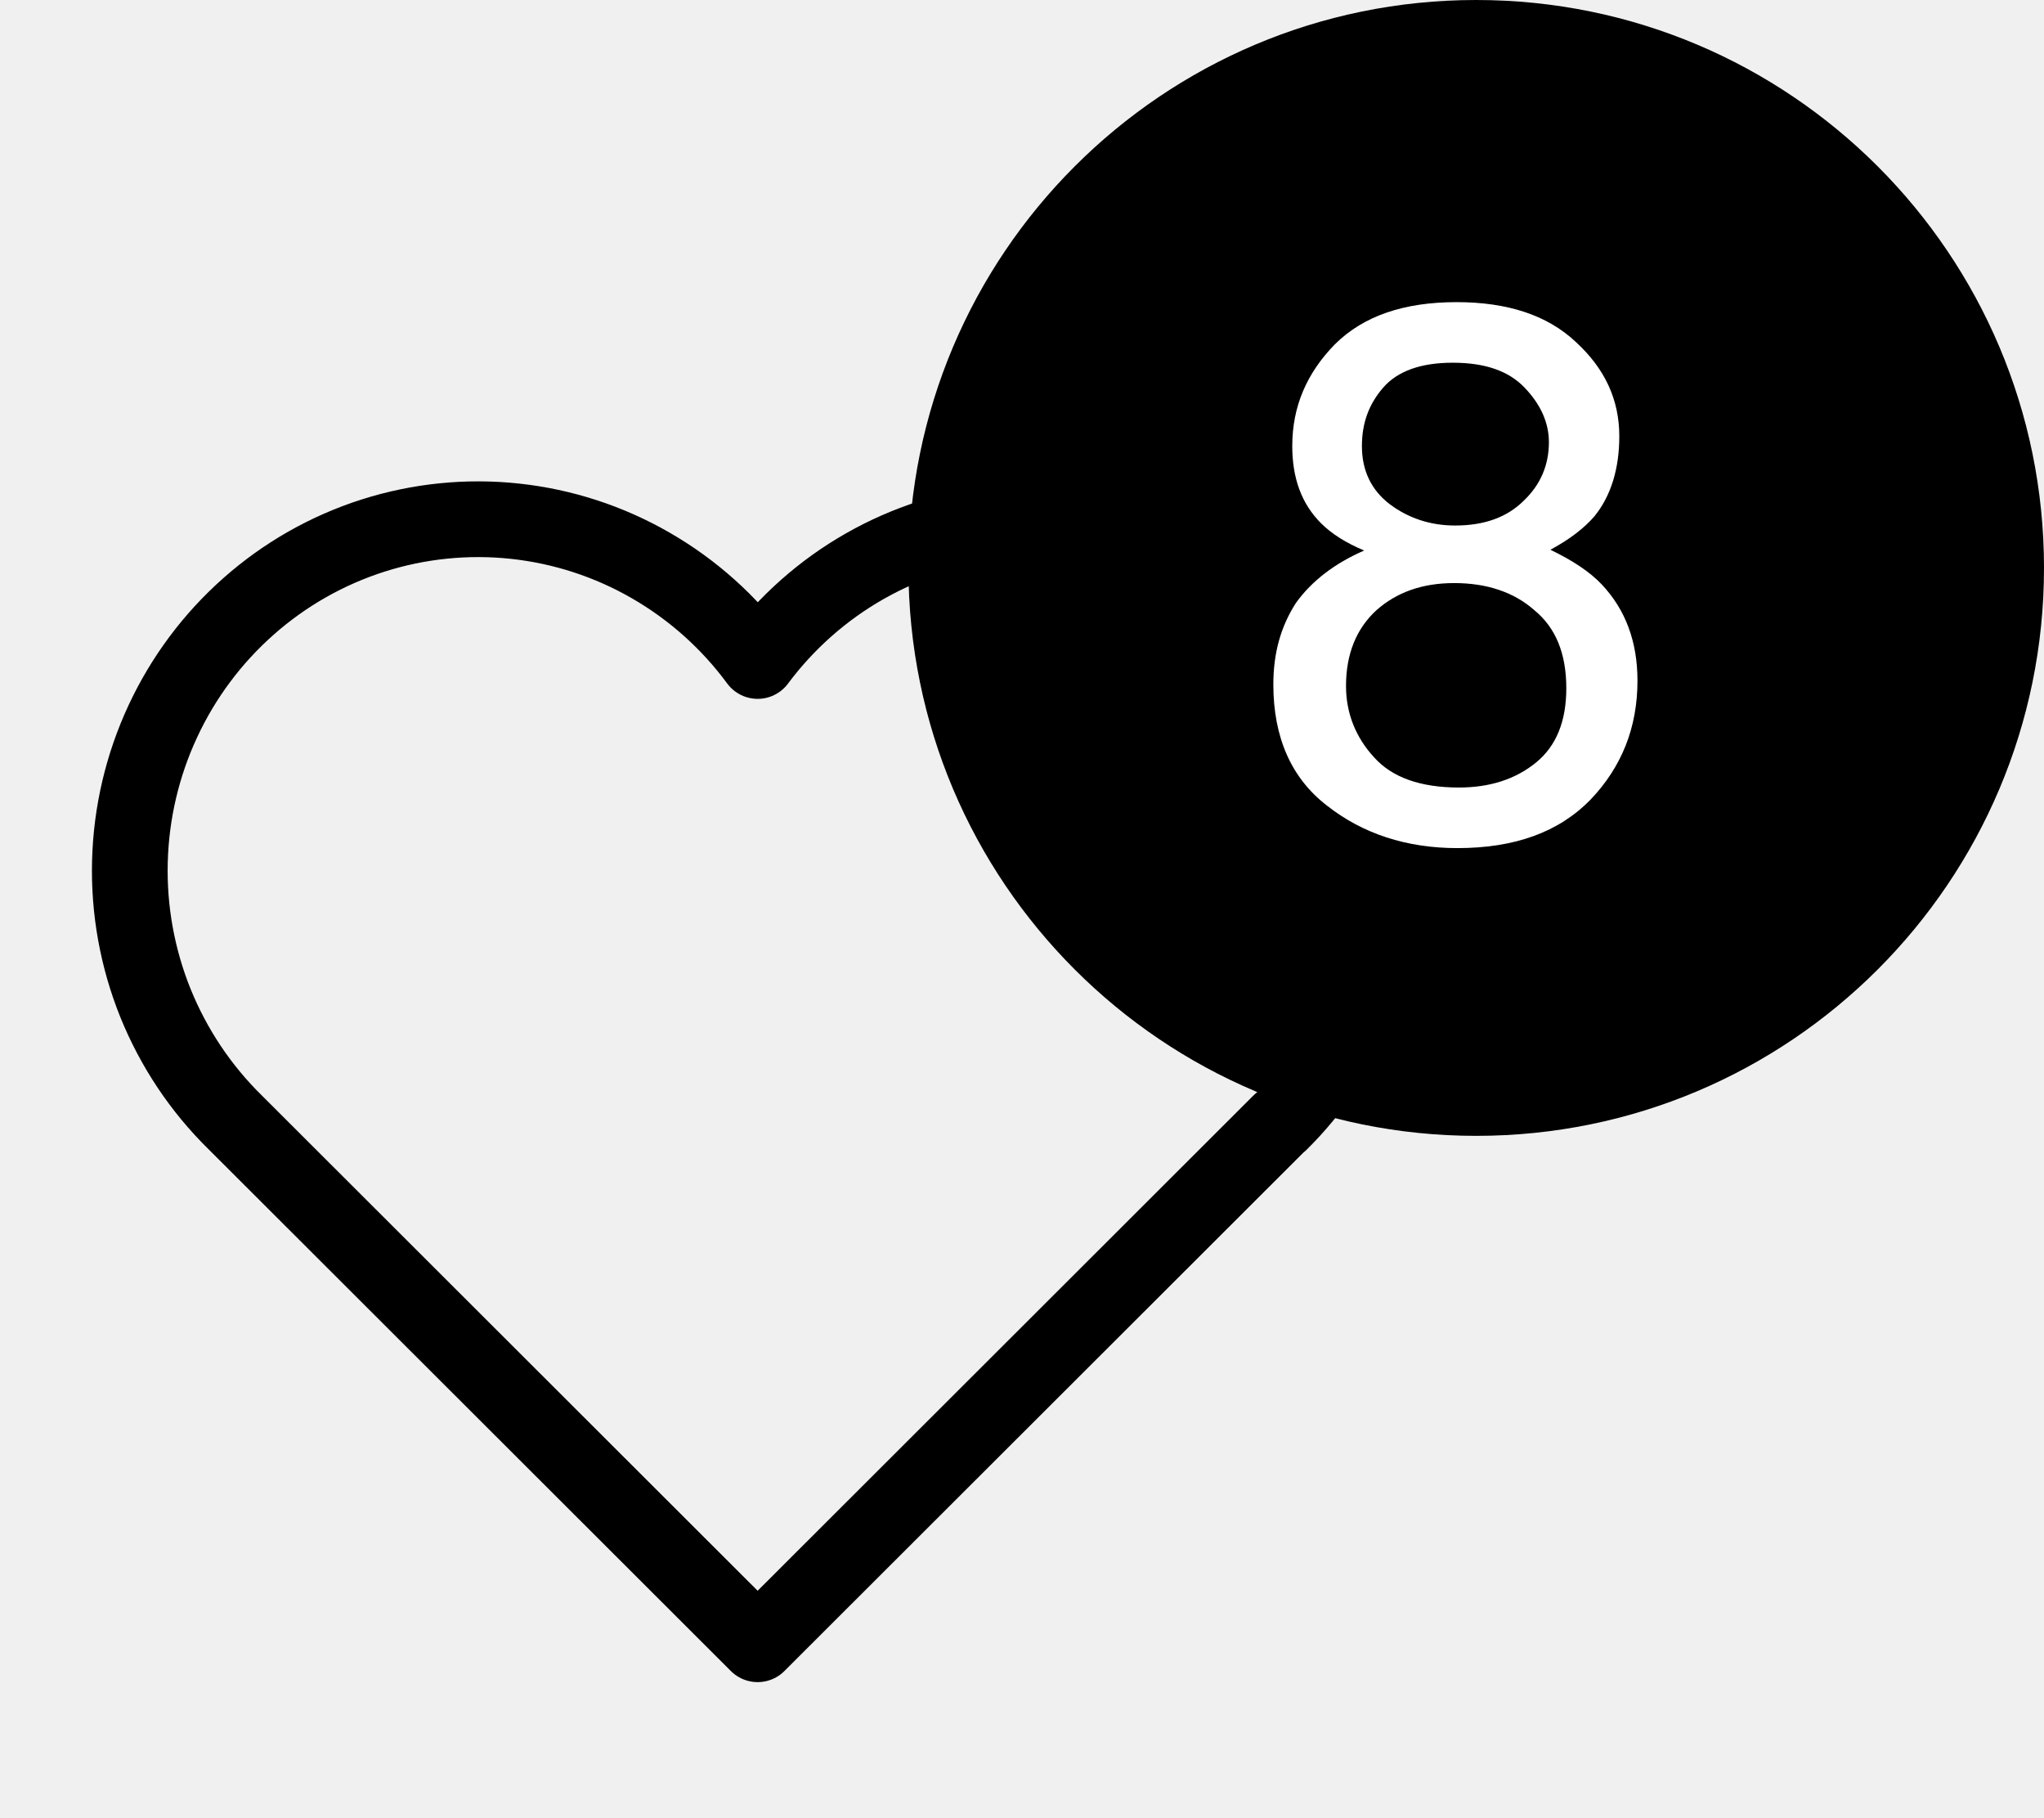
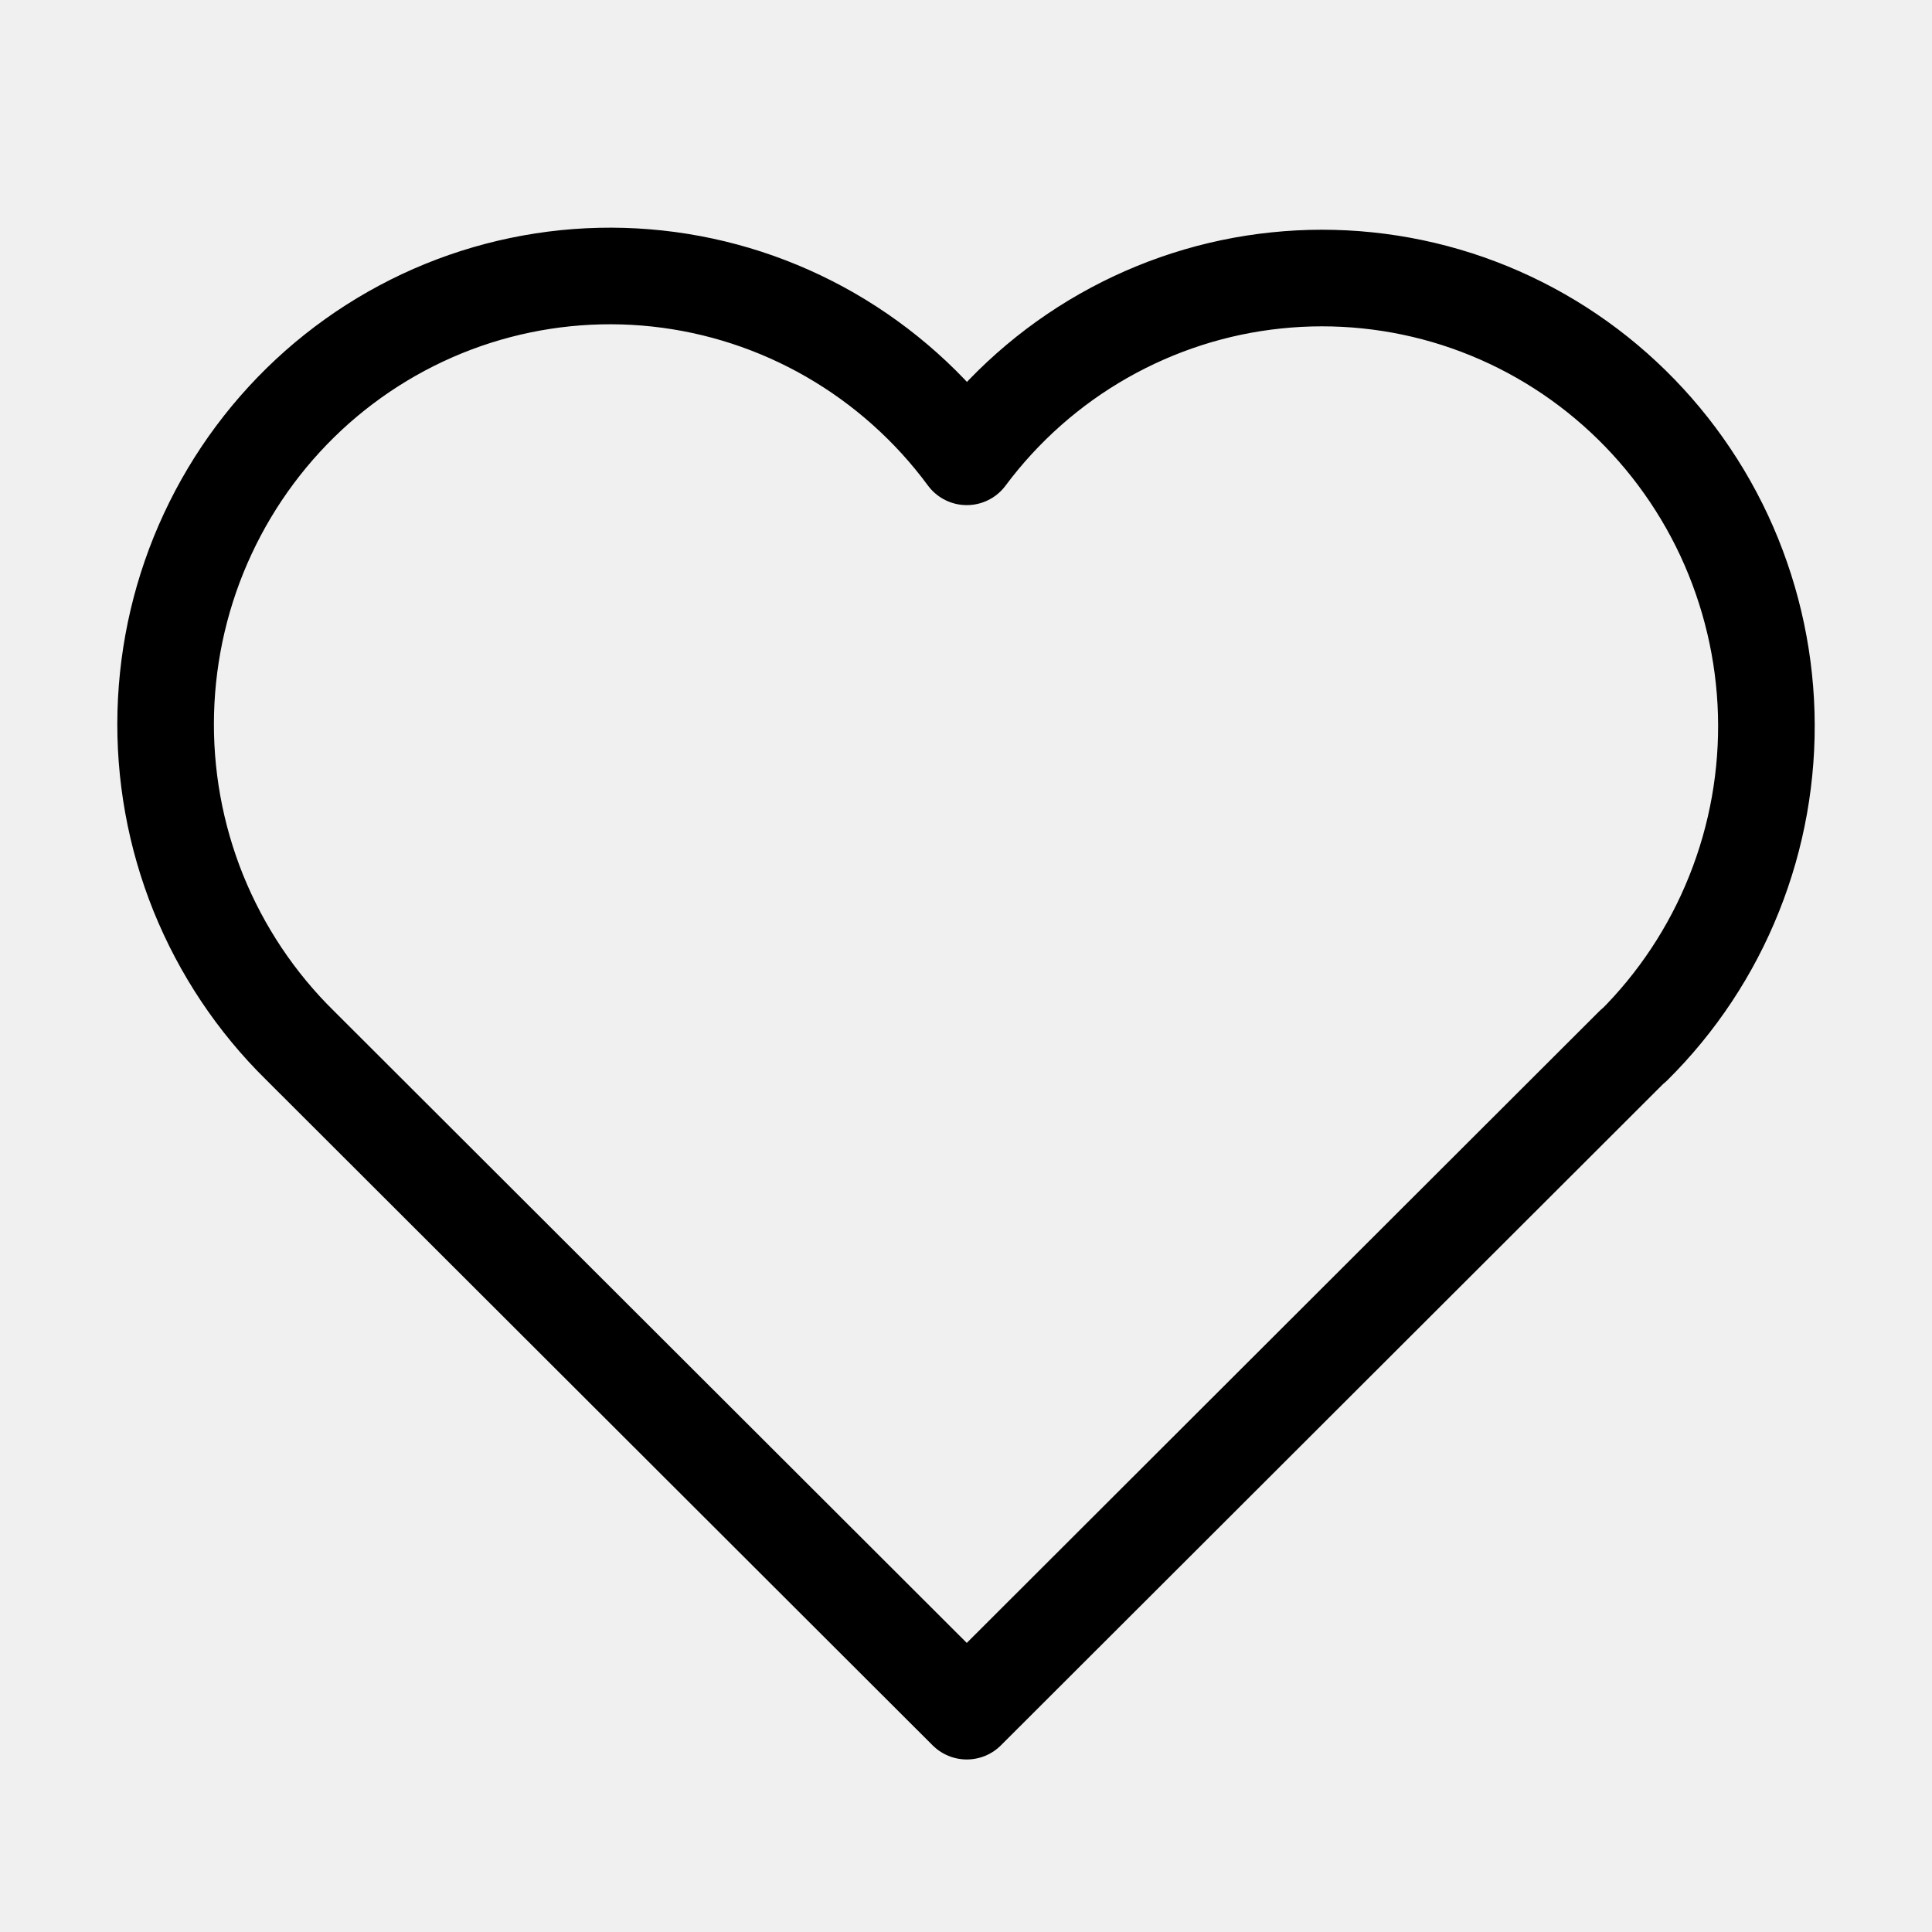
- <svg xmlns="http://www.w3.org/2000/svg" width="27" height="24" viewBox="0 0 27 24" fill="none">
-   <path d="M16.909 14.822L10.008 21.714L3.107 14.822C2.651 14.375 2.293 13.838 2.053 13.245C1.814 12.652 1.699 12.015 1.716 11.375C1.733 10.734 1.881 10.104 2.151 9.525C2.421 8.945 2.807 8.428 3.285 8.006C3.762 7.584 4.322 7.266 4.927 7.073C5.533 6.88 6.172 6.815 6.803 6.883C7.435 6.951 8.046 7.15 8.597 7.468C9.149 7.786 9.629 8.215 10.008 8.729C10.388 8.219 10.869 7.793 11.42 7.479C11.971 7.165 12.581 6.968 13.211 6.903C13.841 6.837 14.477 6.903 15.08 7.096C15.684 7.29 16.241 7.607 16.717 8.028C17.193 8.449 17.578 8.964 17.848 9.542C18.117 10.12 18.266 10.747 18.284 11.386C18.302 12.024 18.189 12.659 17.953 13.251C17.716 13.843 17.361 14.38 16.909 14.827" stroke="black" stroke-linecap="round" stroke-linejoin="round" />
-   <rect x="12" width="15" height="15" rx="7.5" fill="black" />
-   <path d="M17.45 6.91C17.59 7.05 17.78 7.17 18.02 7.27C17.63 7.44 17.33 7.67 17.12 7.96C16.92 8.27 16.82 8.62 16.82 9.04C16.82 9.74 17.06 10.28 17.53 10.64C18 11.01 18.58 11.2 19.25 11.2C20.01 11.2 20.59 10.99 21.01 10.56C21.42 10.13 21.63 9.61 21.63 8.99C21.63 8.47 21.47 8.05 21.16 7.72C21 7.55 20.77 7.4 20.48 7.26C20.74 7.12 20.93 6.97 21.06 6.82C21.28 6.55 21.39 6.19 21.39 5.76C21.39 5.28 21.2 4.87 20.82 4.52C20.44 4.16 19.91 3.99 19.24 3.99C18.55 3.99 18.01 4.17 17.63 4.55C17.26 4.93 17.07 5.37 17.07 5.89C17.07 6.31 17.19 6.65 17.45 6.91ZM20.13 6.61C19.91 6.83 19.61 6.94 19.22 6.94C18.89 6.94 18.6 6.84 18.36 6.66C18.11 6.47 17.99 6.21 17.99 5.89C17.99 5.59 18.08 5.34 18.27 5.12C18.46 4.9 18.77 4.79 19.19 4.79C19.62 4.79 19.93 4.9 20.14 5.12C20.35 5.34 20.46 5.58 20.46 5.84C20.46 6.14 20.35 6.4 20.13 6.61ZM20.29 10.07C20.02 10.29 19.68 10.4 19.27 10.4C18.77 10.4 18.39 10.27 18.15 10C17.91 9.74 17.78 9.42 17.78 9.06C17.78 8.63 17.92 8.3 18.18 8.06C18.45 7.82 18.79 7.7 19.21 7.7C19.64 7.7 20 7.82 20.27 8.06C20.55 8.29 20.69 8.63 20.69 9.09C20.69 9.52 20.56 9.85 20.29 10.07Z" fill="white" />
+ <svg xmlns="http://www.w3.org/2000/svg" width="20" height="20" viewBox="0 0 20 20" fill="none">
+   <path d="M16.909 10.822L10.008 17.714L3.106 10.822C2.651 10.375 2.293 9.838 2.053 9.245C1.814 8.652 1.699 8.015 1.716 7.375C1.733 6.734 1.881 6.104 2.151 5.525C2.421 4.945 2.807 4.428 3.284 4.006C3.762 3.584 4.322 3.266 4.927 3.073C5.533 2.88 6.171 2.815 6.803 2.883C7.435 2.951 8.045 3.15 8.597 3.468C9.148 3.786 9.629 4.215 10.008 4.729C10.388 4.219 10.869 3.793 11.42 3.479C11.971 3.165 12.581 2.968 13.211 2.903C13.84 2.837 14.477 2.903 15.08 3.096C15.684 3.29 16.241 3.607 16.717 4.028C17.193 4.449 17.578 4.964 17.848 5.542C18.117 6.12 18.266 6.747 18.284 7.385C18.302 8.024 18.189 8.659 17.952 9.251C17.716 9.843 17.36 10.38 16.909 10.827" stroke="black" stroke-linecap="round" stroke-linejoin="round" />
</svg>
